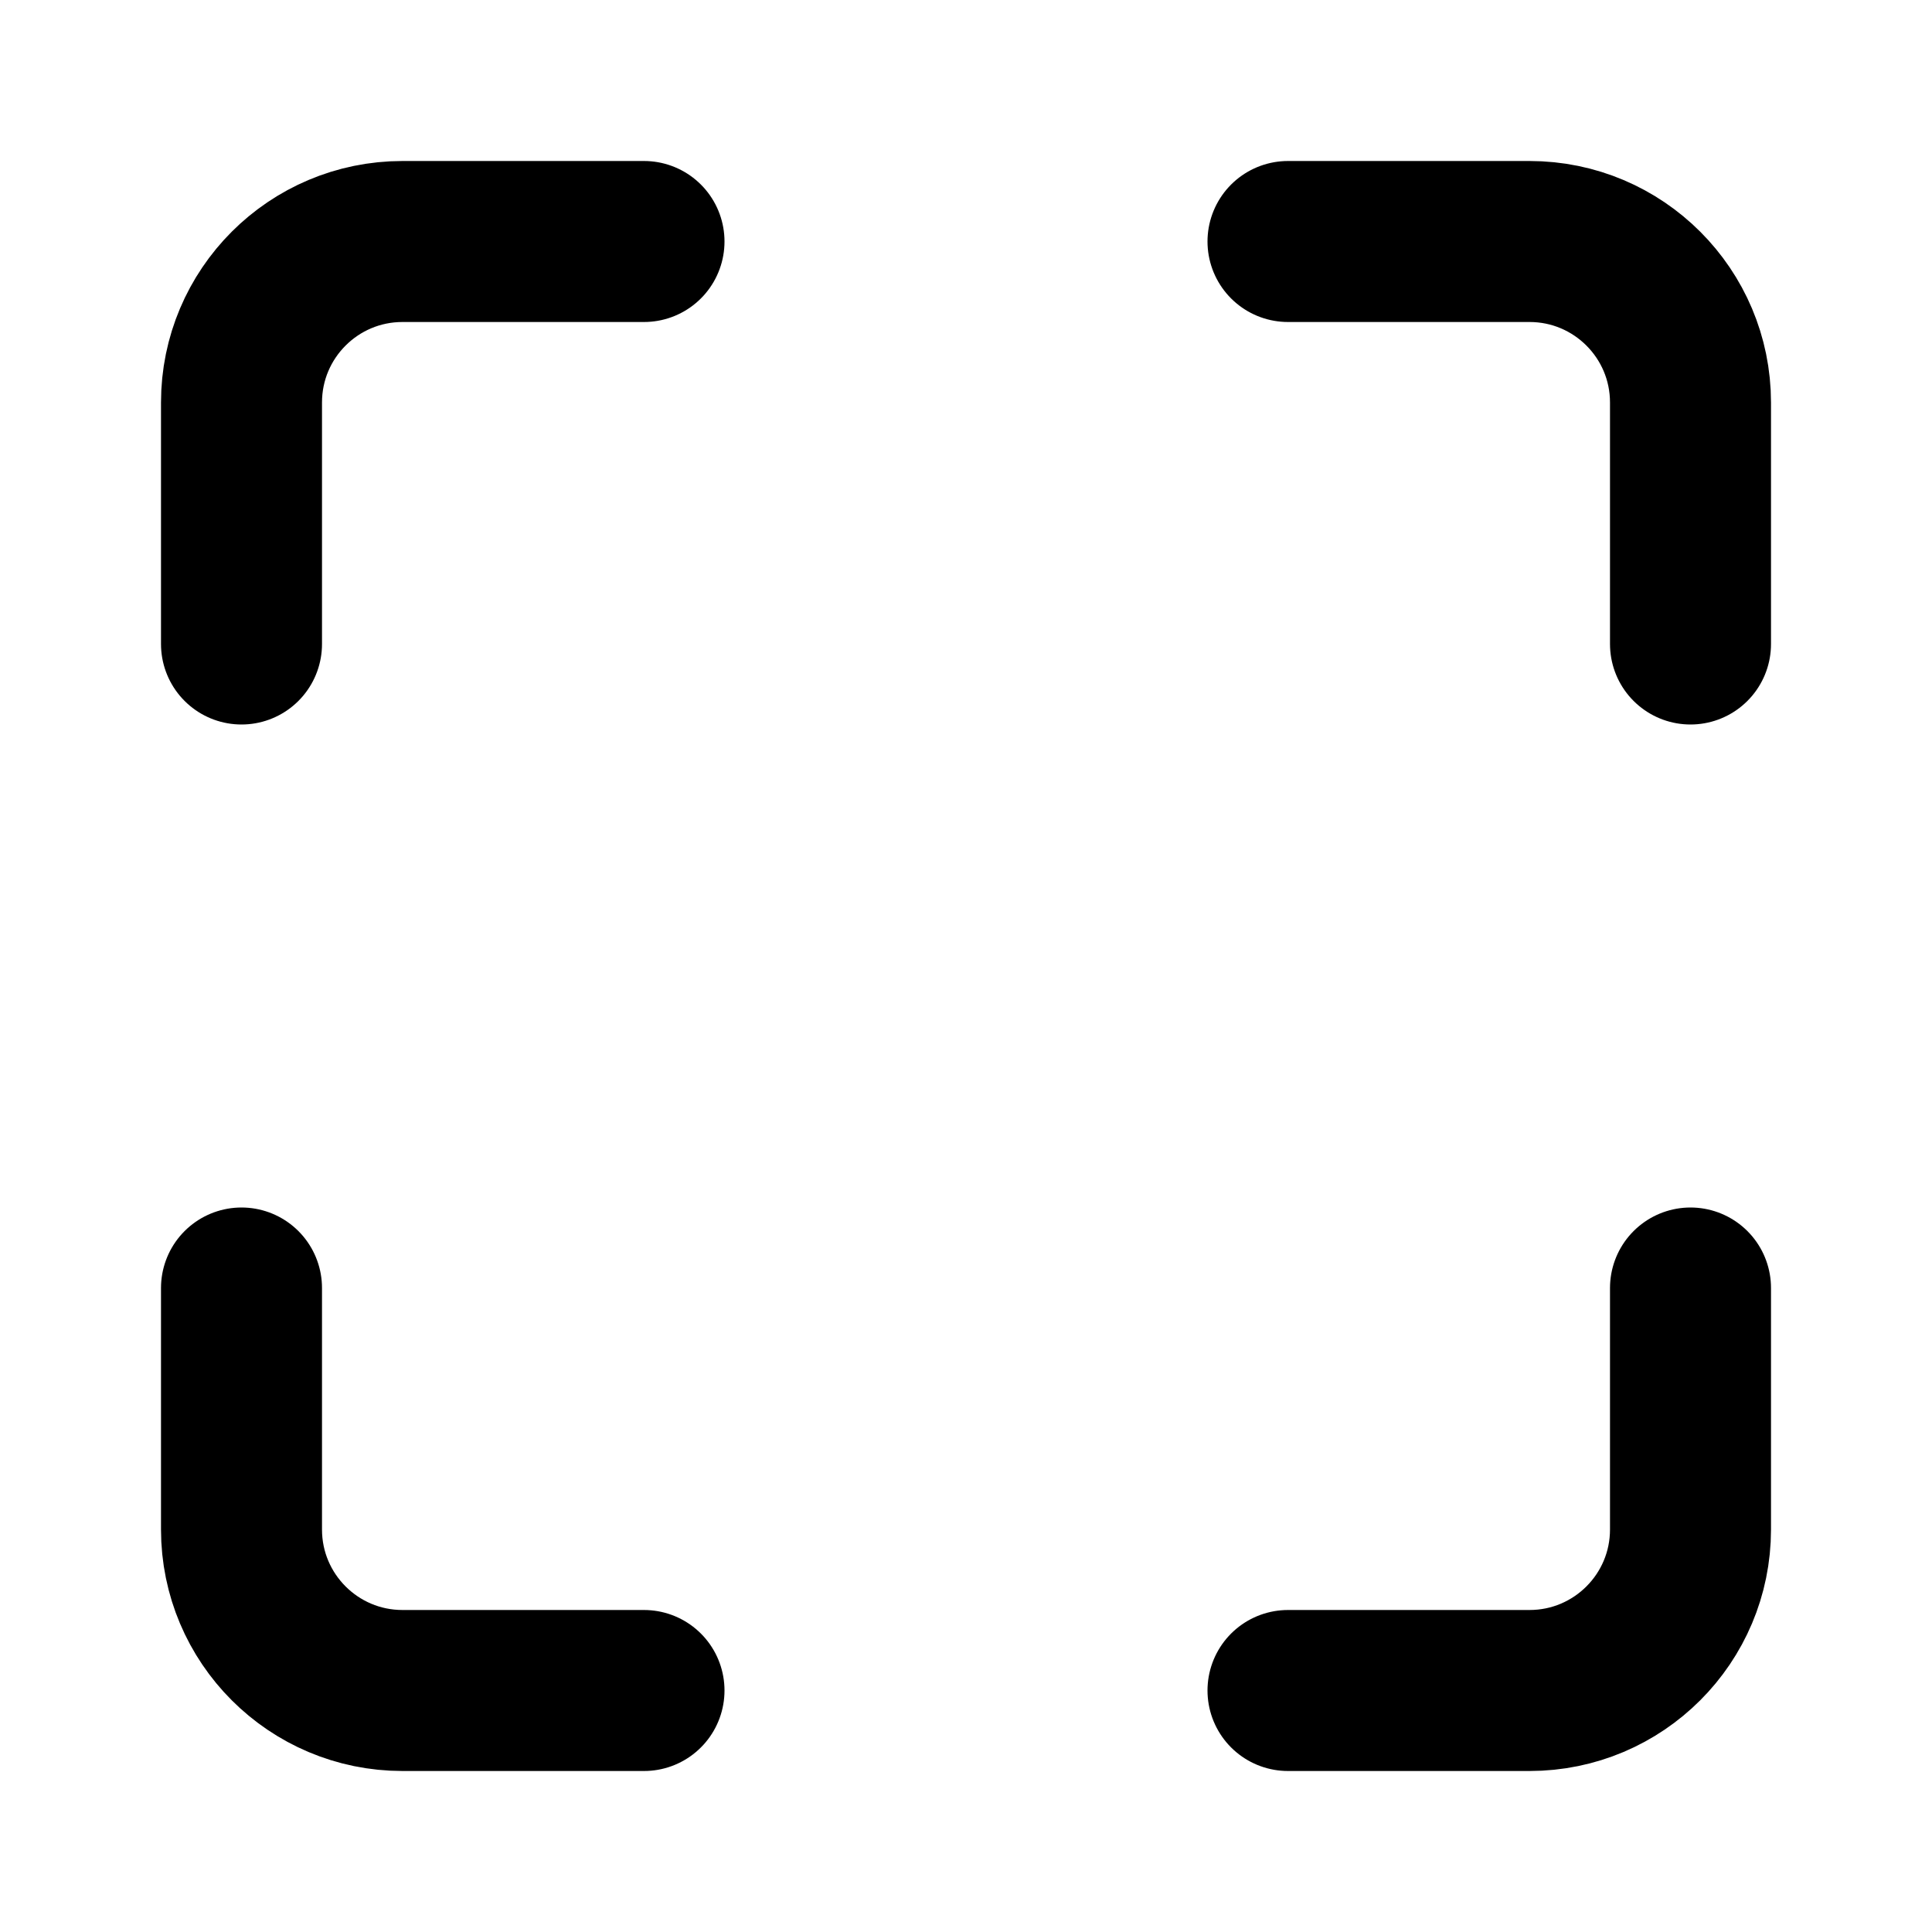
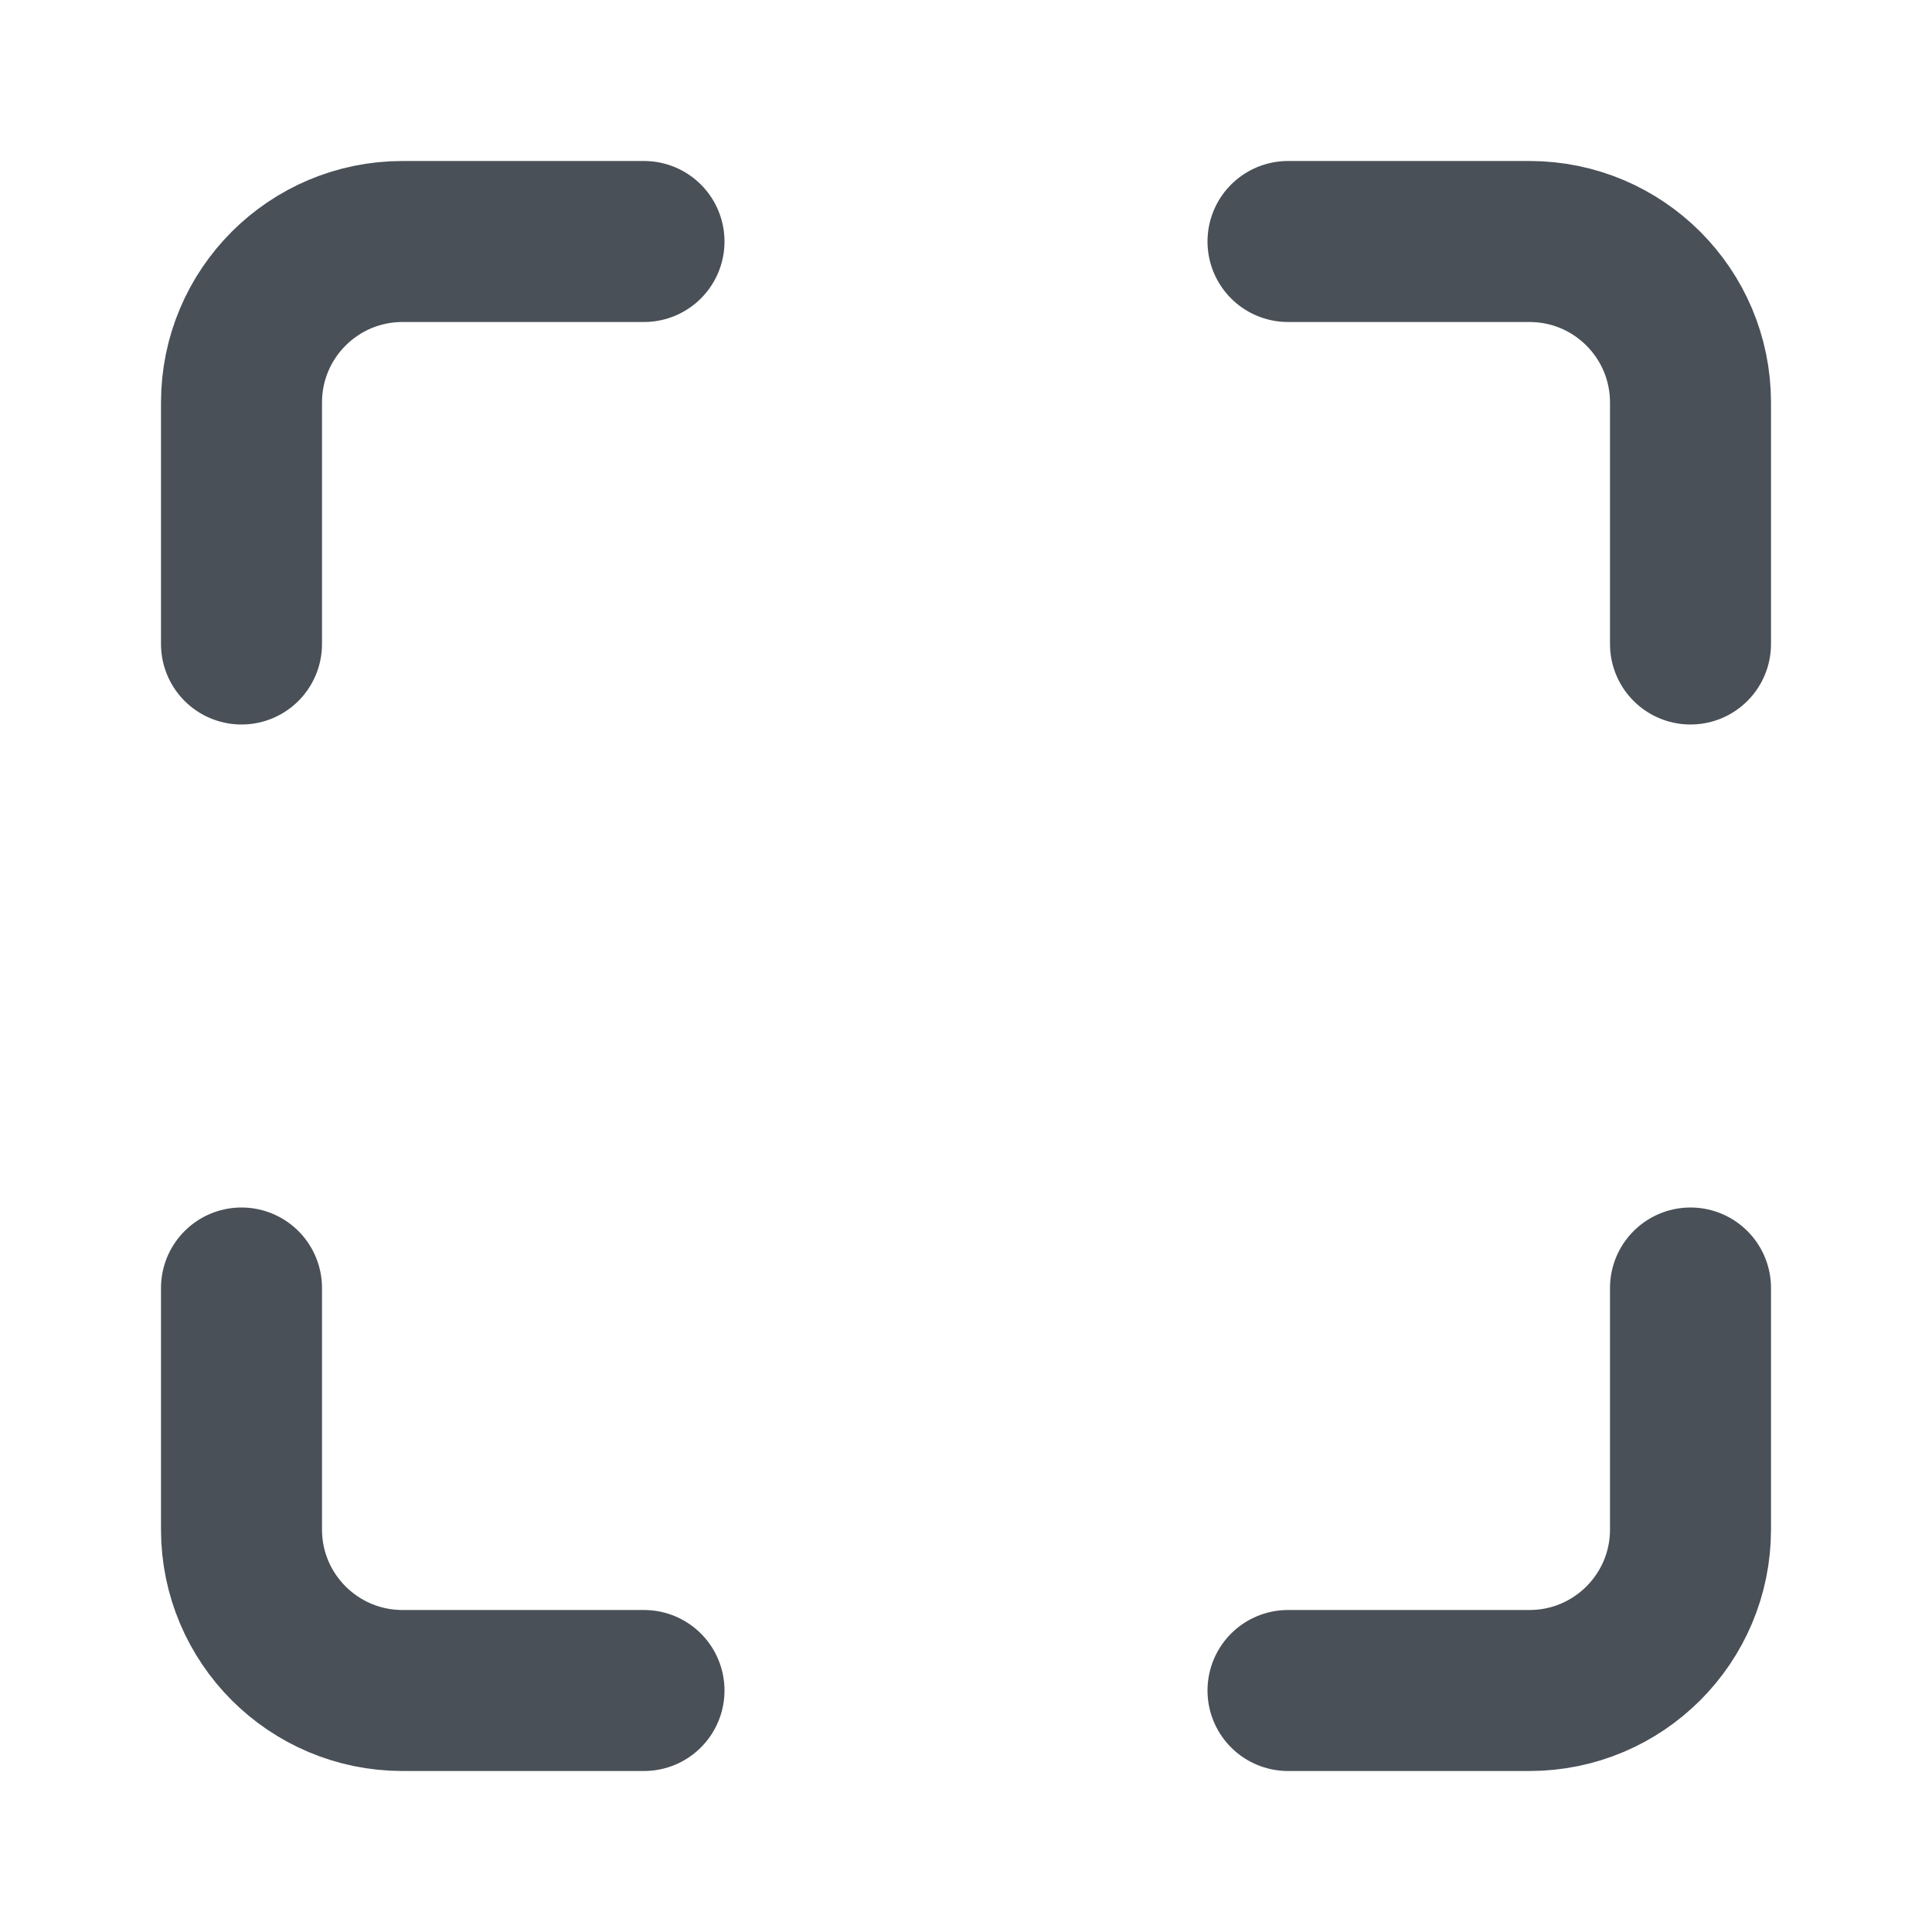
- <svg xmlns="http://www.w3.org/2000/svg" width="24" height="24" viewBox="0 0 24 24" fill="none" stroke="currentColor" stroke-width="2" stroke-linecap="round" stroke-linejoin="round">
+ <svg xmlns="http://www.w3.org/2000/svg" width="24" height="24" viewBox="0 0 24 24" fill="none" stroke="#495057" stroke-width="2" stroke-linecap="round" stroke-linejoin="round">
  <path d="M8 3H5a2 2 0 0 0-2 2v3m18 0V5a2 2 0 0 0-2-2h-3m0 18h3a2 2 0 0 0 2-2v-3M3 16v3a2 2 0 0 0 2 2h3" />
</svg>
